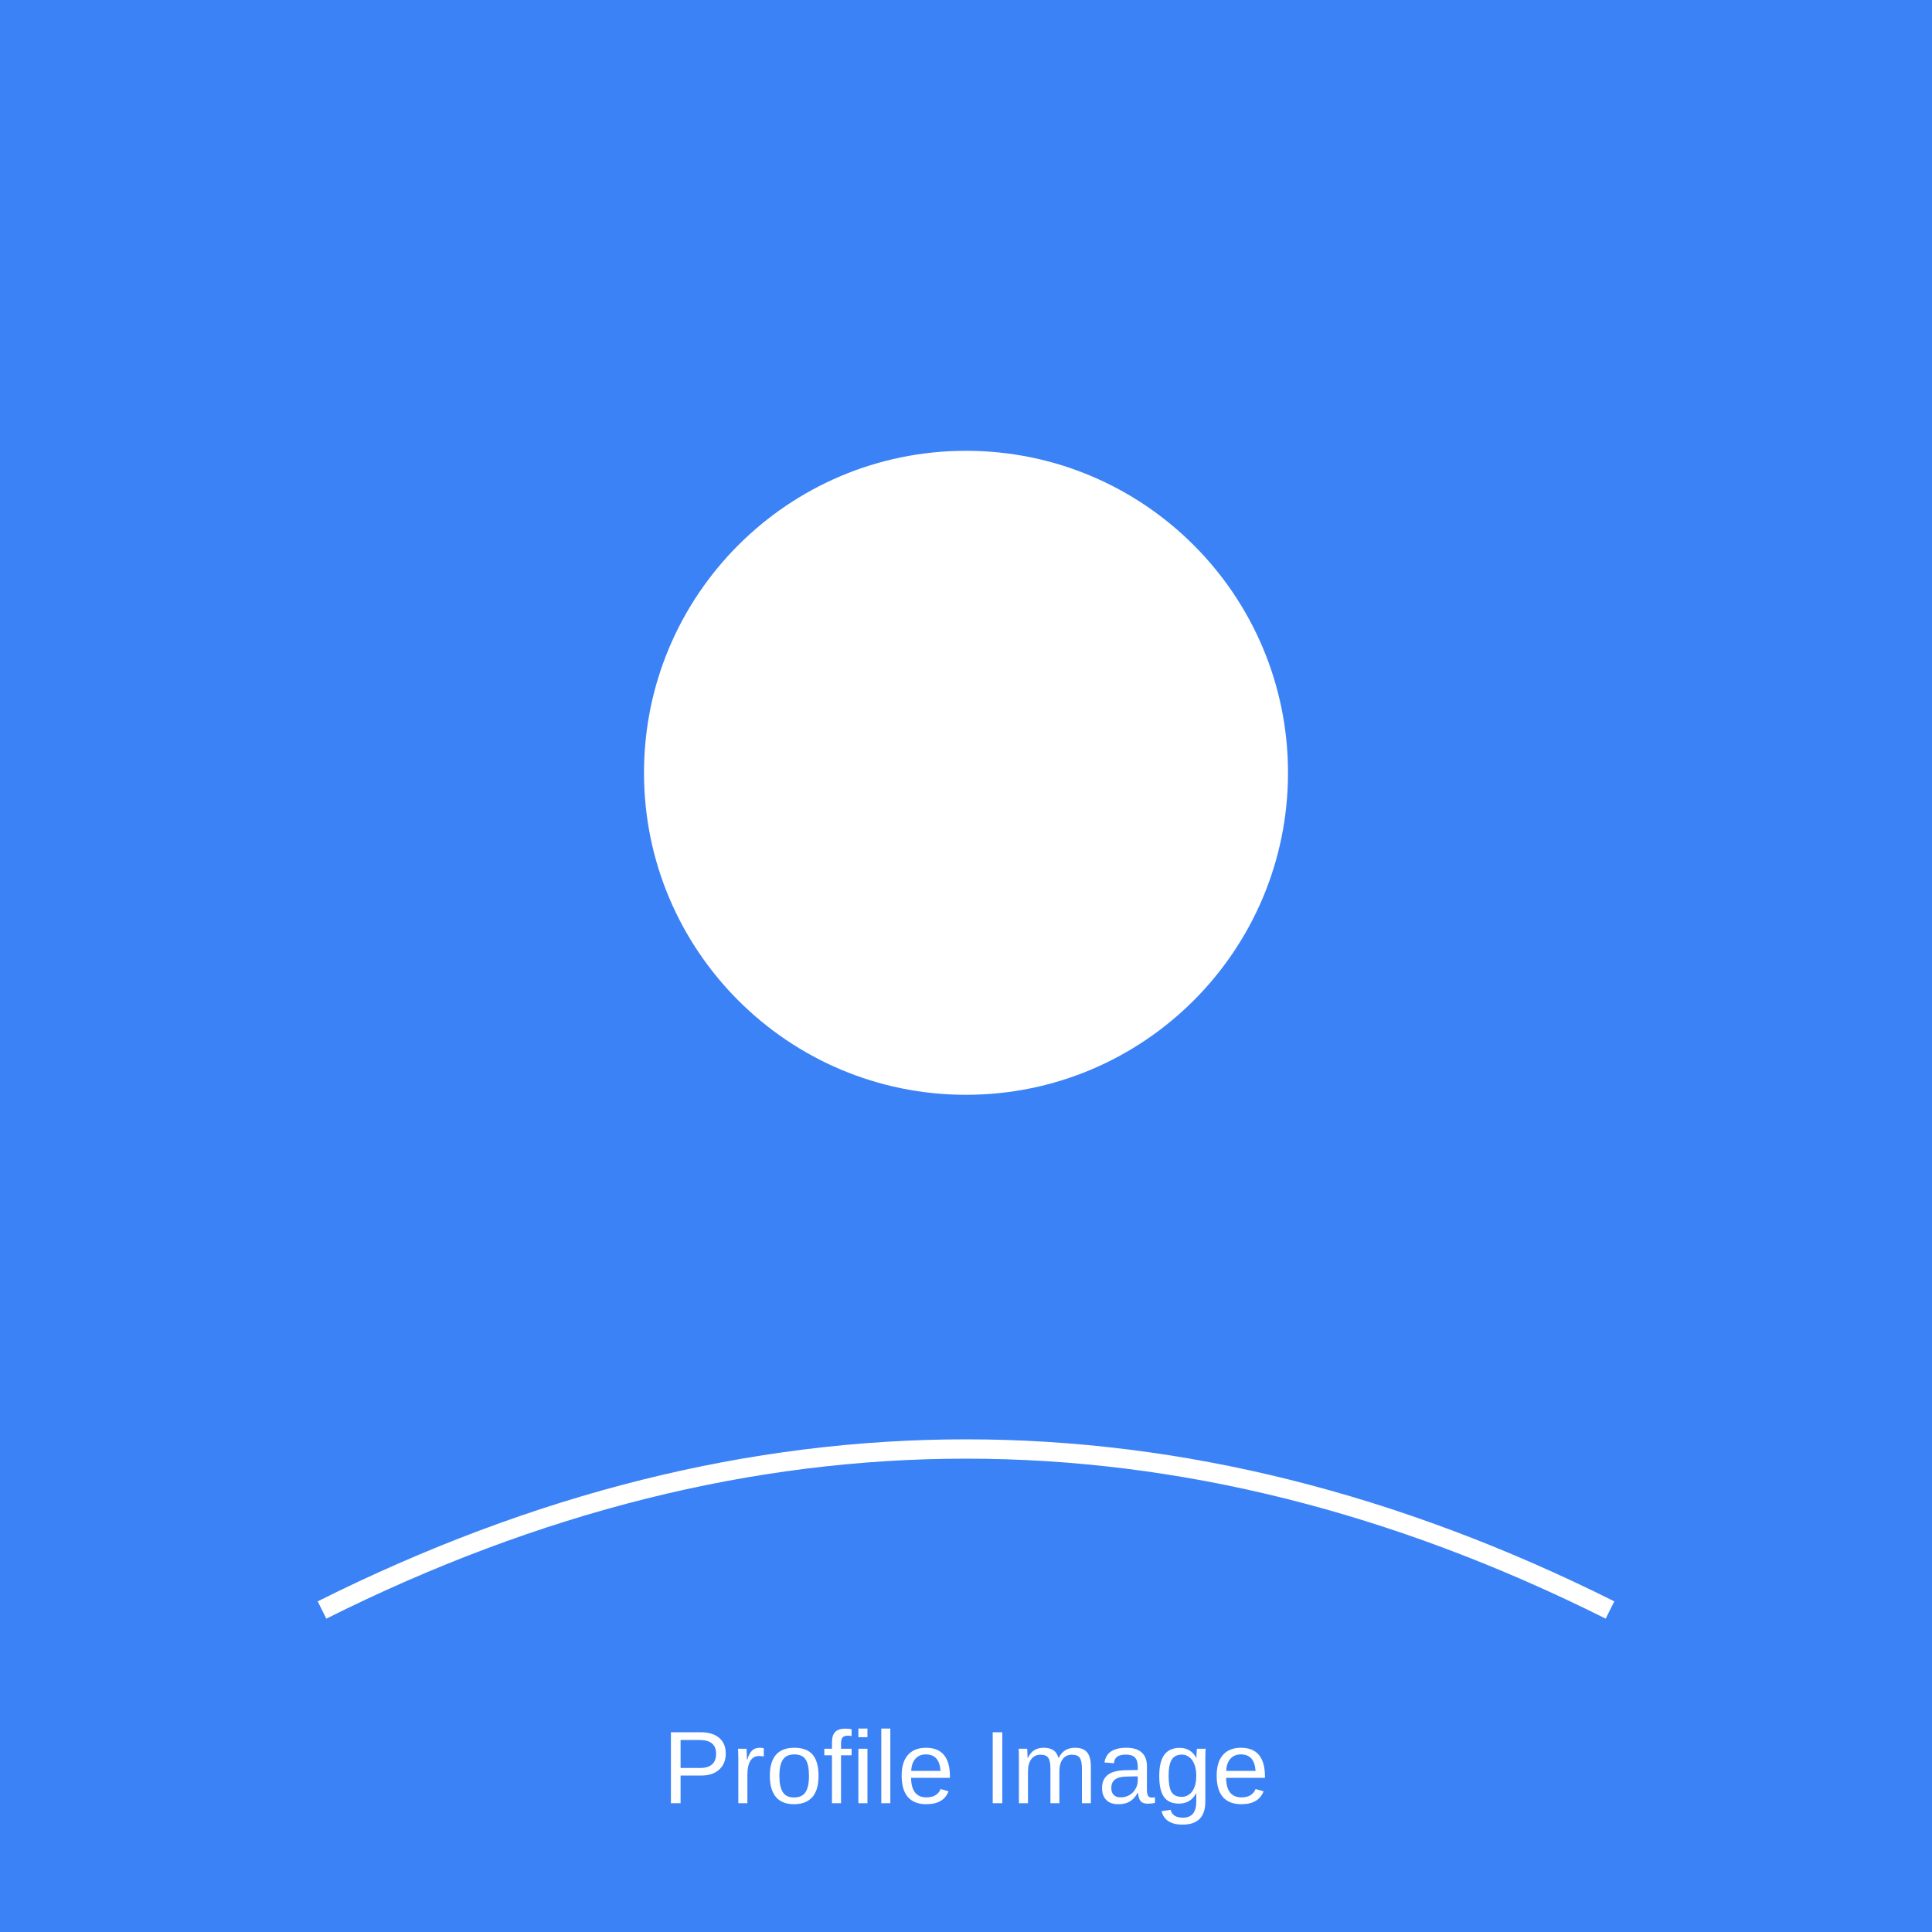
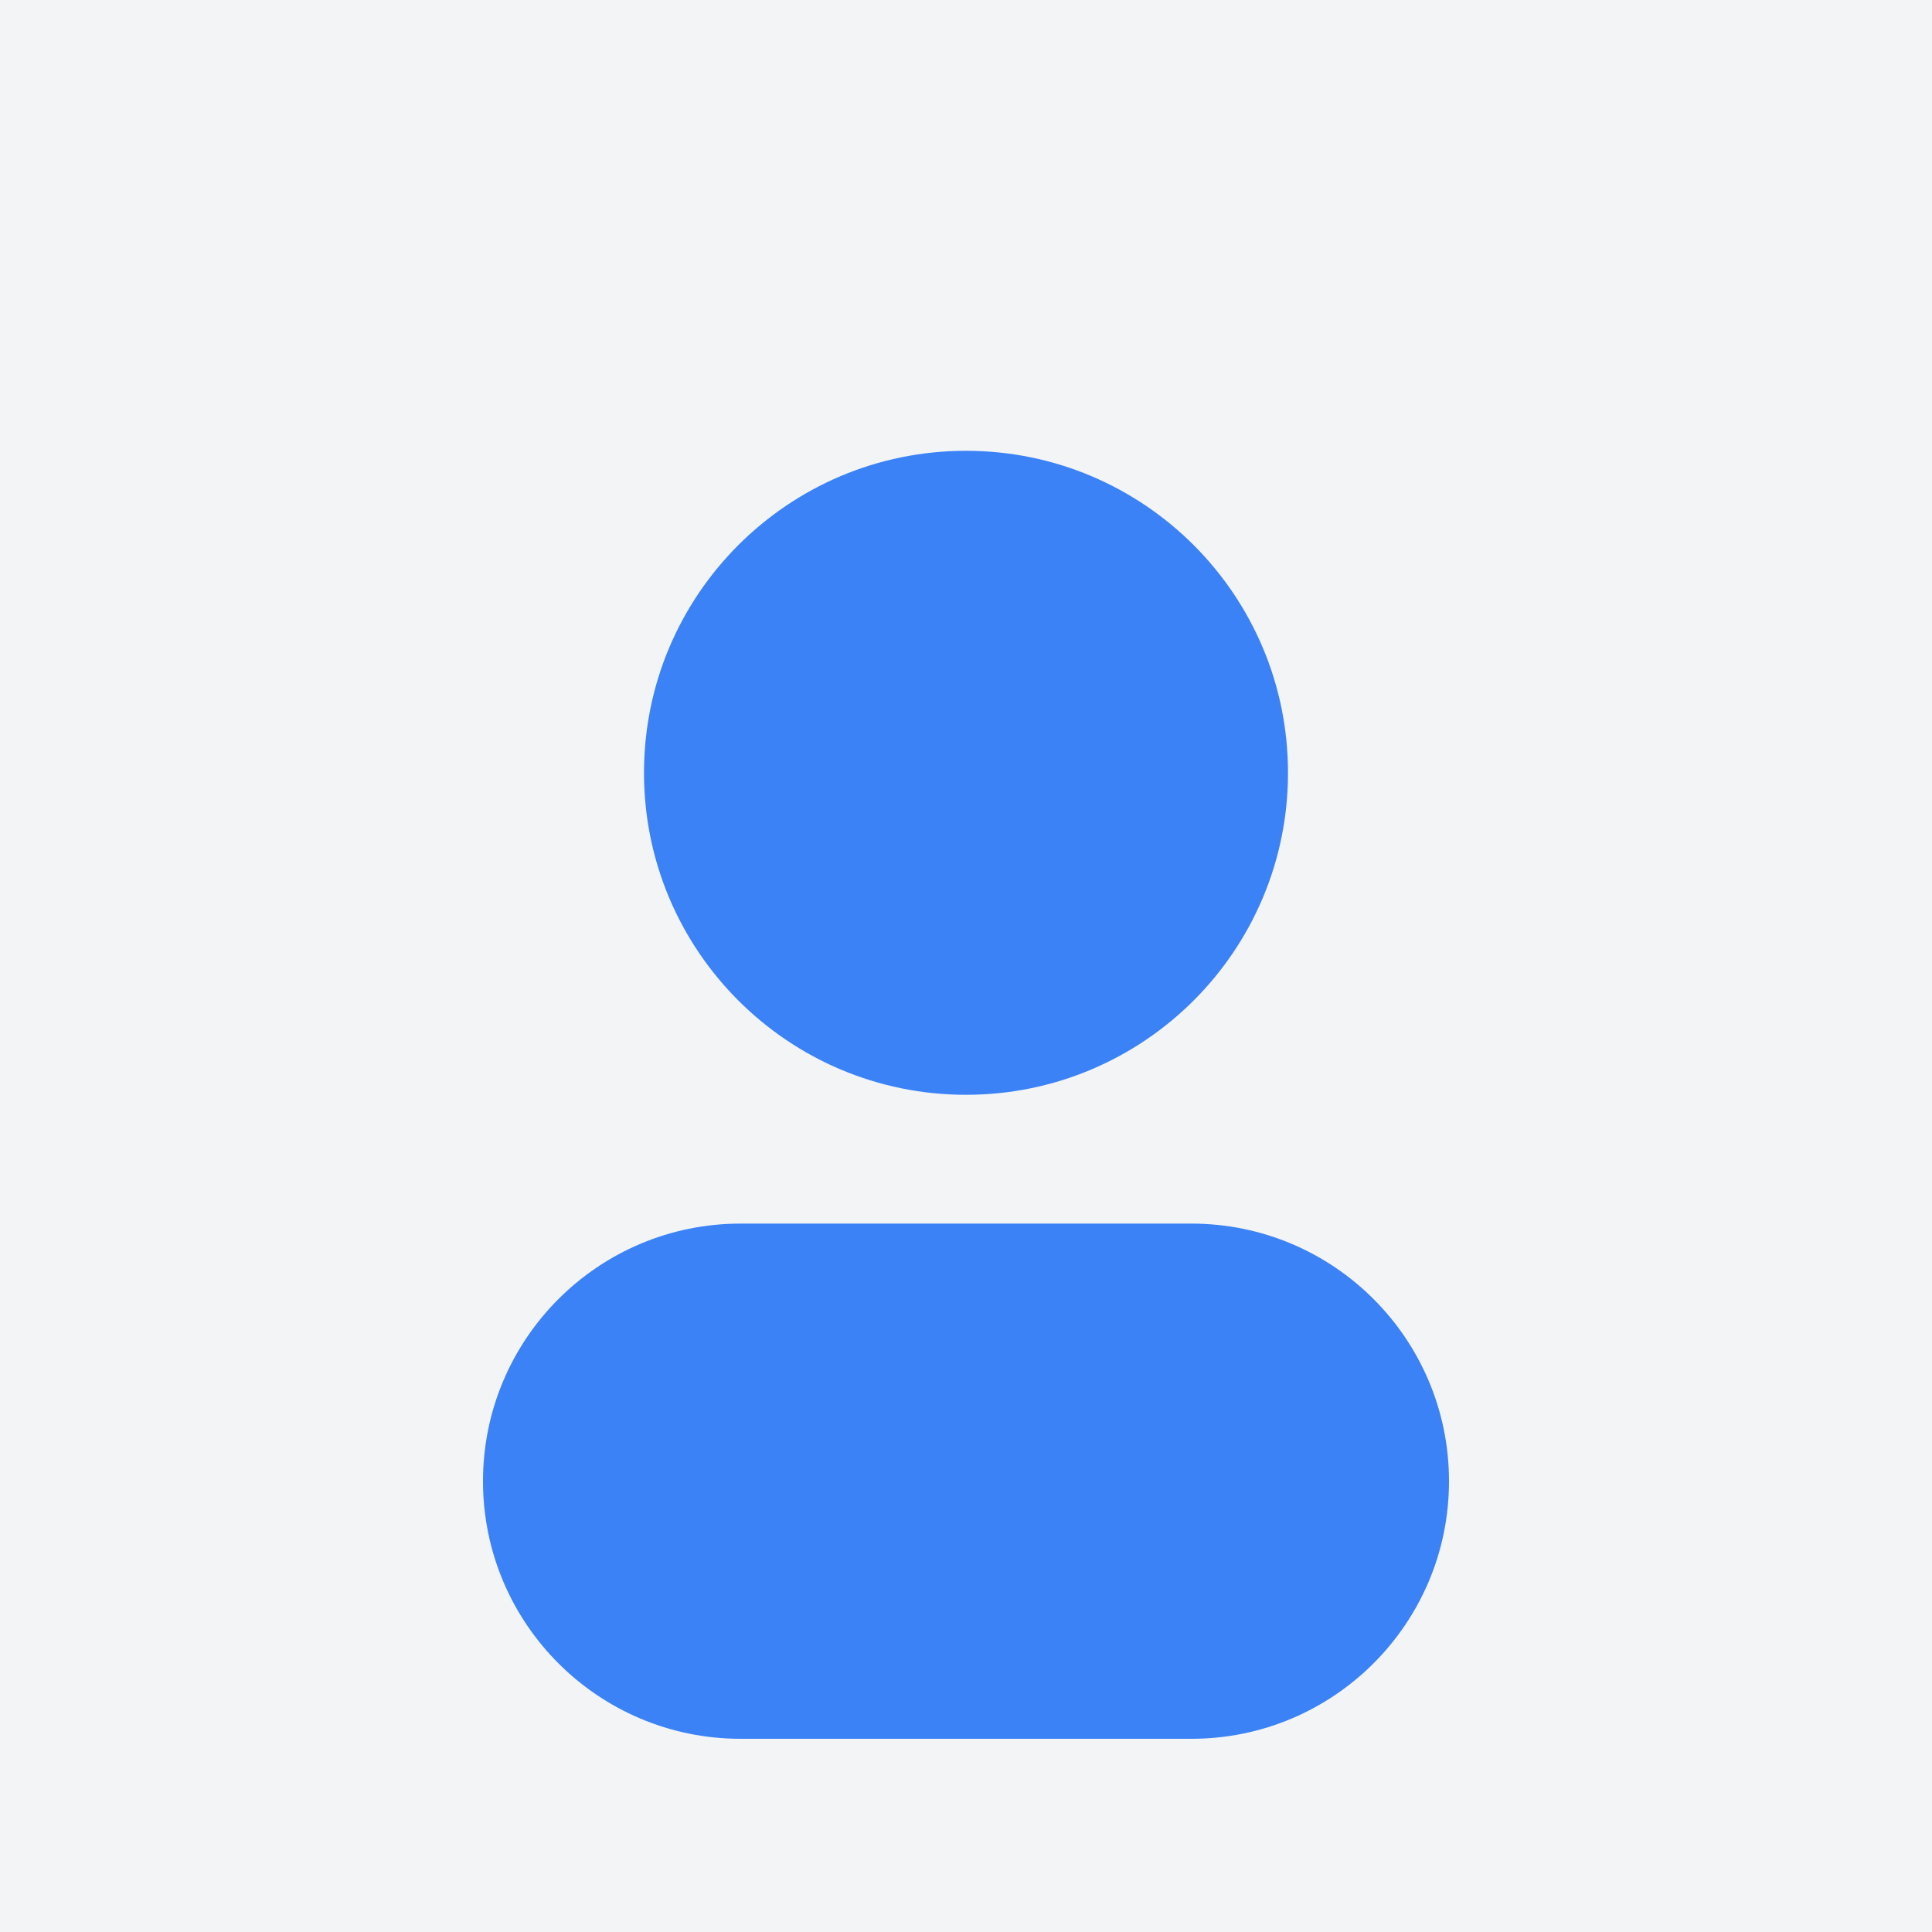
<svg xmlns="http://www.w3.org/2000/svg" width="300" height="300">
-   <rect width="300" height="300" fill="#3B82F6" />
-   <circle cx="150" cy="120" r="50" fill="white" />
-   <path d="M50 250 Q150 200 250 250" stroke="white" stroke-width="3" fill="none" />
-   <text x="150" y="280" font-family="Arial, sans-serif" font-size="16" fill="white" text-anchor="middle">
-     Profile Image
-   </text>
+   <rect width="300" height="300" fill="#f3f4f6" />
+   <circle cx="150" cy="120" r="50" fill="#3B82F6" />
+   <rect x="75" y="190" width="150" height="80" rx="40" fill="#3B82F6" />
+   <text x="150" y="320" font-family="Arial, sans-serif" font-size="14" fill="#6b7280" text-anchor="middle">Profile Image</text>
</svg>
